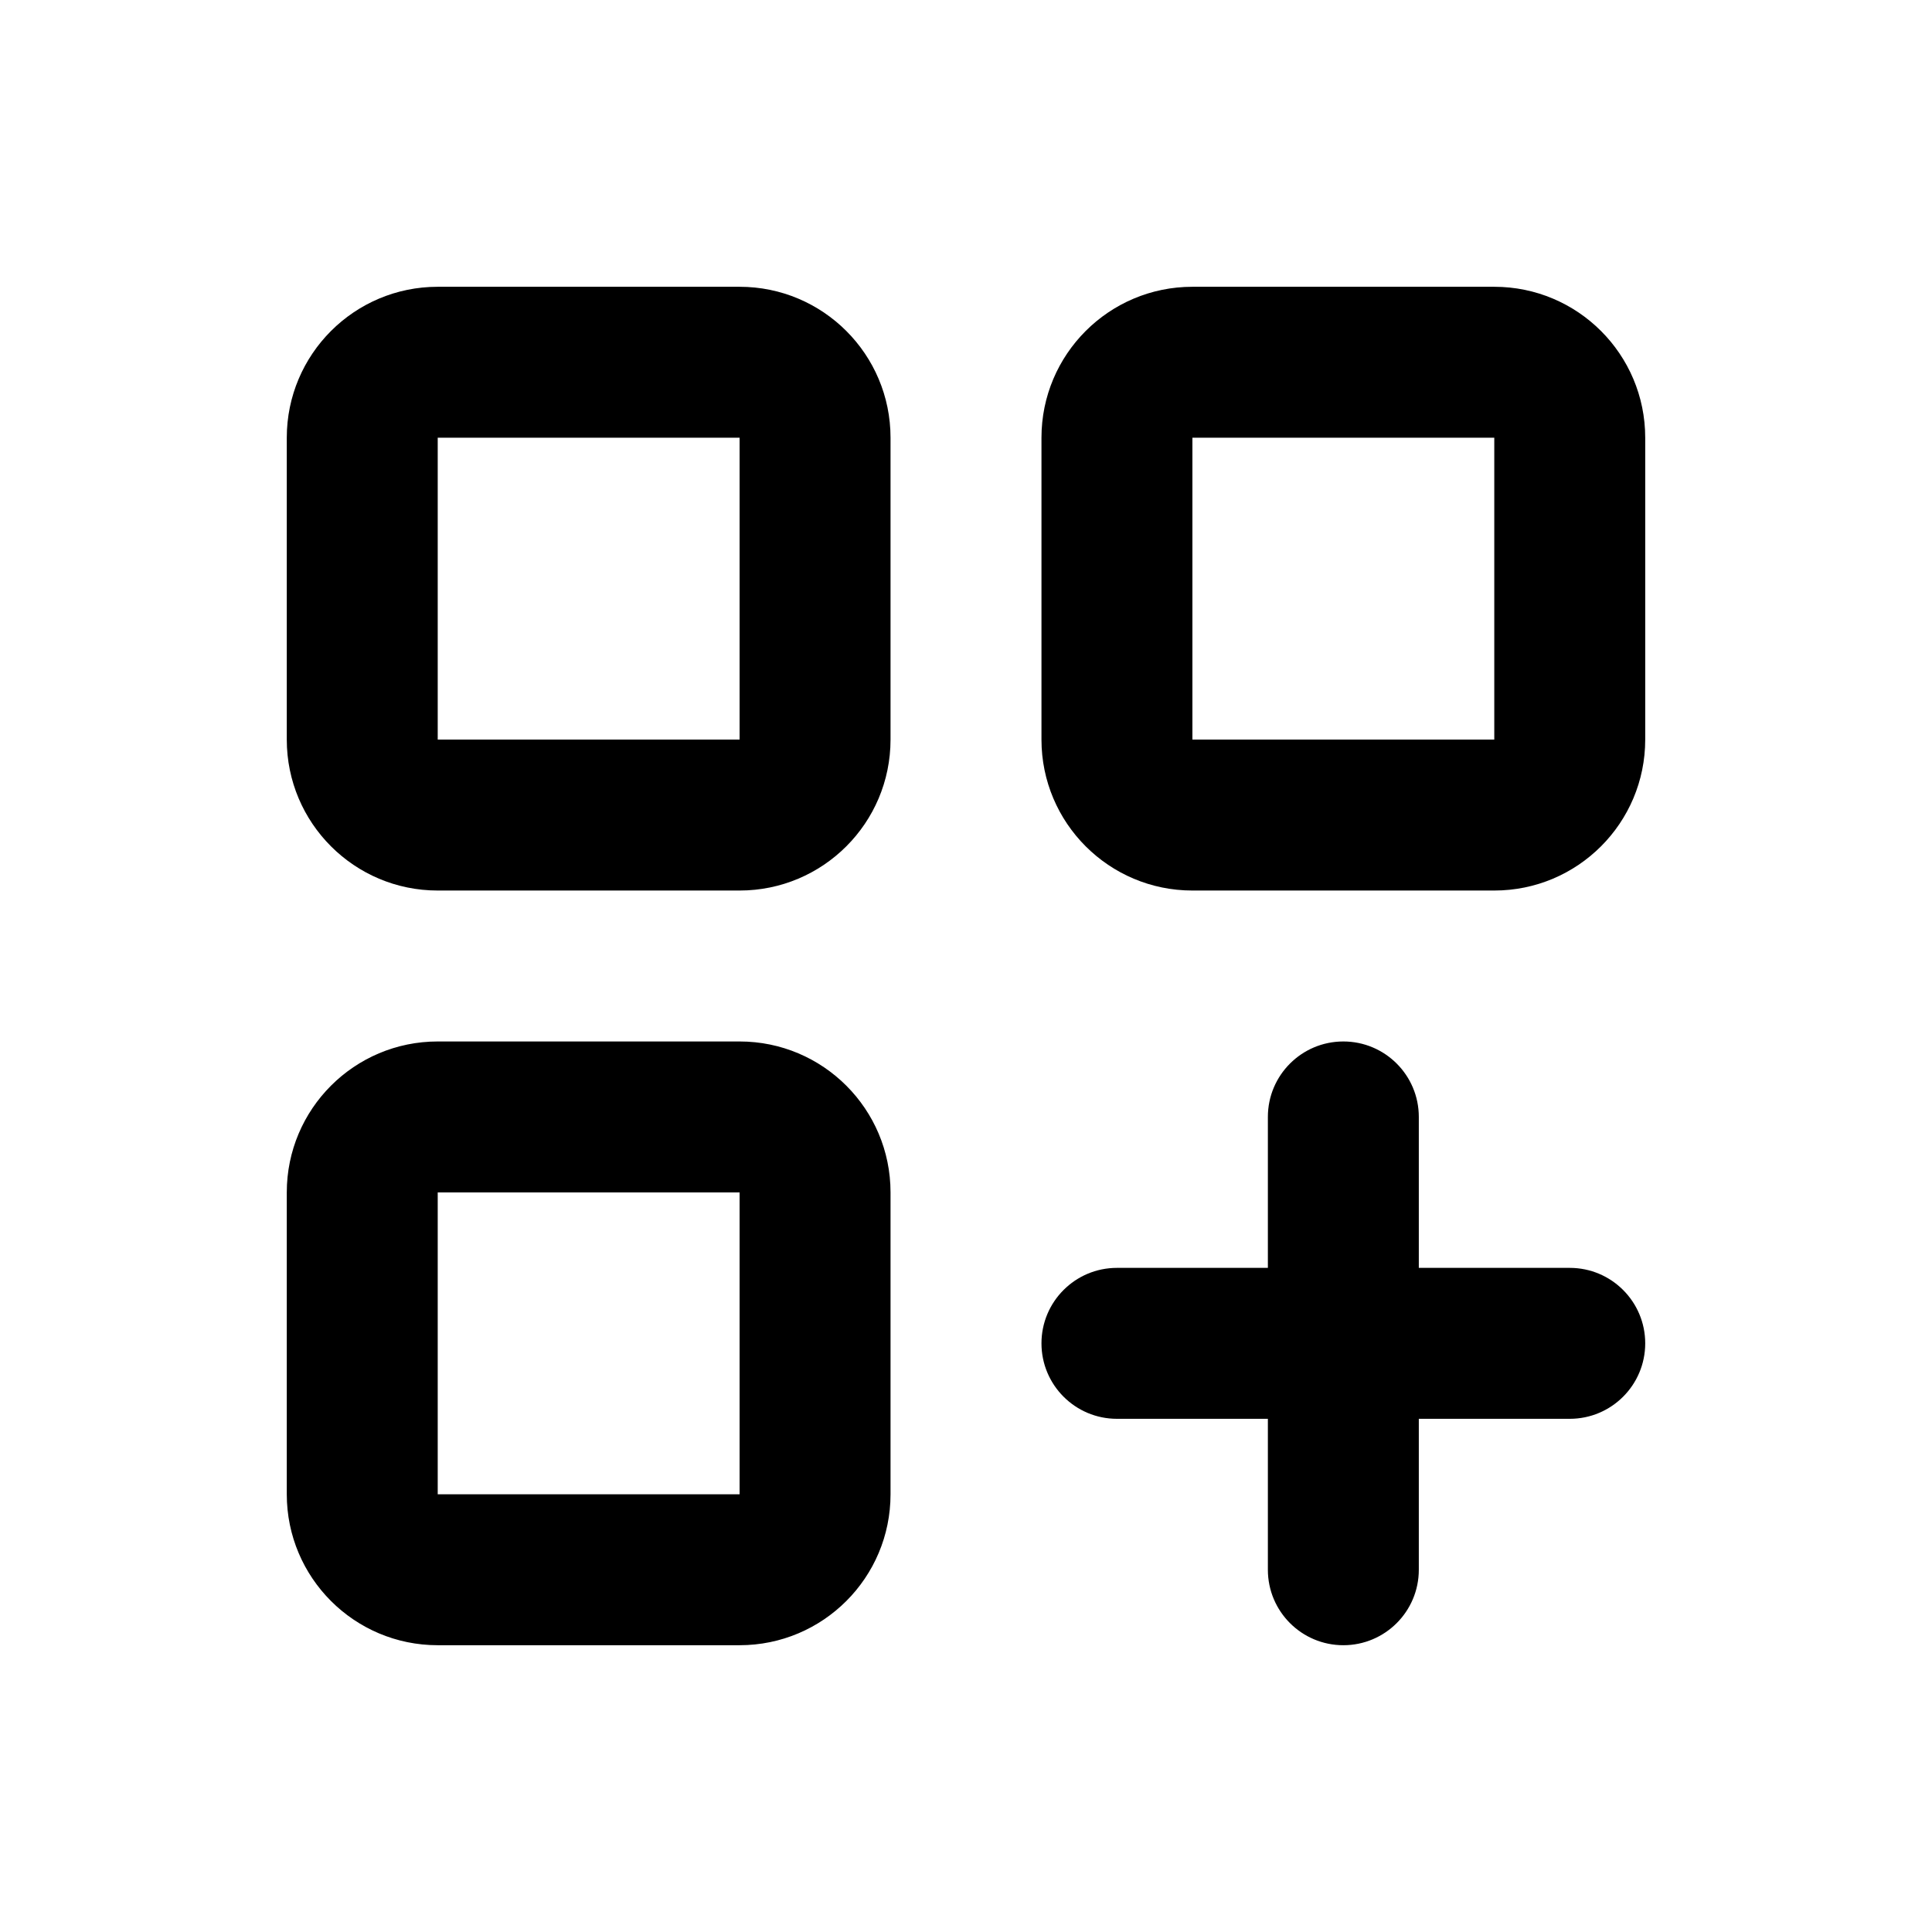
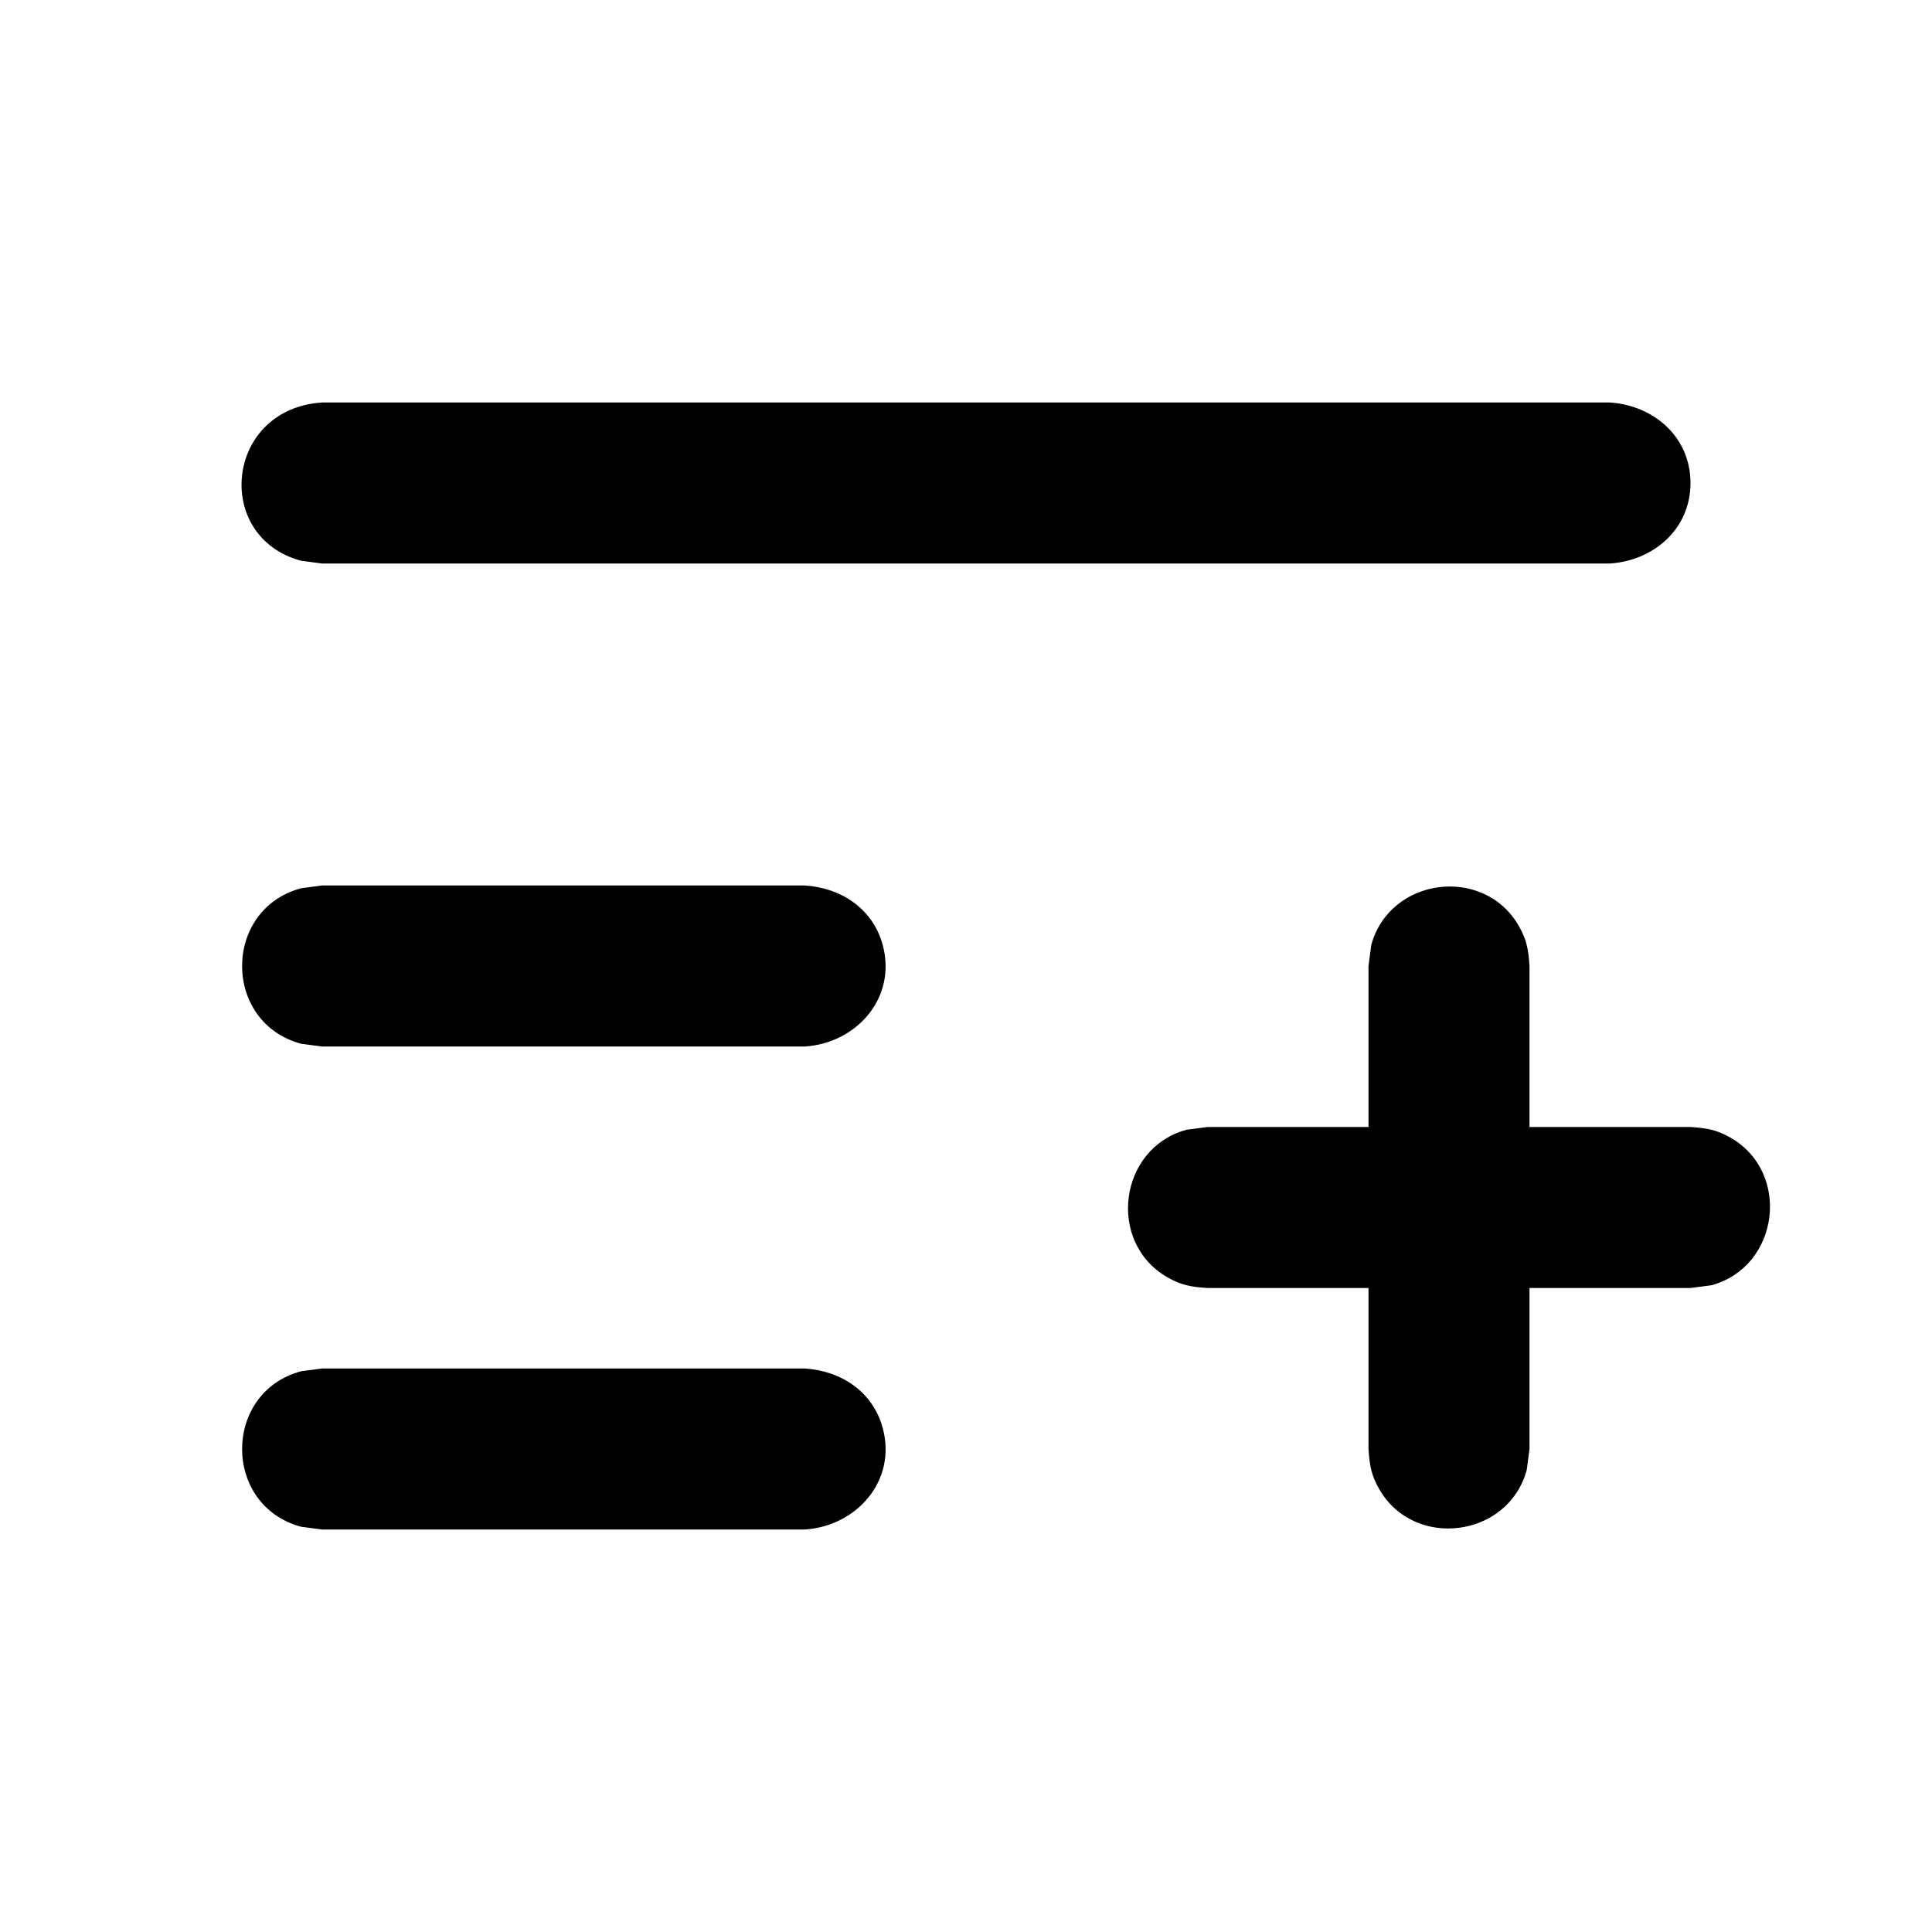
- <svg xmlns="http://www.w3.org/2000/svg" viewBox="-0.5 -0.5 16 16" id="Classify-Add-2-Line--Streamline-Mingcute.svg" height="16" width="16">
-   <g fill="none" fill-rule="evenodd">
-     <path d="M15 0v15H0V0h15ZM7.871 14.536l-0.007 0.001 -0.044 0.022 -0.013 0.003 -0.009 -0.003 -0.044 -0.022c-0.006 -0.002 -0.012 0 -0.015 0.004l-0.003 0.006 -0.011 0.268 0.003 0.013 0.006 0.008 0.065 0.046 0.009 0.003 0.007 -0.003 0.065 -0.046 0.007 -0.01 0.003 -0.011 -0.011 -0.267c-0.001 -0.006 -0.006 -0.011 -0.01 -0.011Zm0.165 -0.071 -0.009 0.001 -0.115 0.058 -0.006 0.006 -0.002 0.007 0.011 0.269 0.003 0.007 0.005 0.005 0.126 0.057c0.007 0.003 0.014 0 0.018 -0.005l0.003 -0.009 -0.021 -0.384c-0.002 -0.007 -0.006 -0.013 -0.013 -0.014Zm-0.447 0.001a0.014 0.014 0 0 0 -0.017 0.004l-0.004 0.009 -0.021 0.384c0 0.007 0.004 0.013 0.011 0.015l0.009 -0.001 0.126 -0.058 0.006 -0.005 0.002 -0.007 0.011 -0.269 -0.002 -0.007 -0.006 -0.006 -0.115 -0.057Z" stroke-width="1" />
-     <path fill="#000000" d="M6.875 3.125a1.25 1.25 0 0 0 -1.25 -1.25H3.125a1.25 1.25 0 0 0 -1.25 1.25v2.5a1.25 1.25 0 0 0 1.25 1.25h2.5a1.25 1.25 0 0 0 1.25 -1.25V3.125ZM3.125 3.125h2.5v2.5H3.125V3.125Zm10 0a1.25 1.25 0 0 0 -1.25 -1.25h-2.5a1.25 1.25 0 0 0 -1.25 1.25v2.5a1.25 1.25 0 0 0 1.25 1.25h2.5a1.25 1.25 0 0 0 1.25 -1.25V3.125Zm-3.75 0h2.5v2.5h-2.5V3.125Zm-3.75 5a1.25 1.25 0 0 1 1.25 1.25v2.5a1.25 1.25 0 0 1 -1.25 1.25H3.125a1.25 1.25 0 0 1 -1.25 -1.25v-2.5a1.25 1.25 0 0 1 1.25 -1.25h2.5Zm0 1.25H3.125v2.5h2.5v-2.5Zm2.5 1.25a0.625 0.625 0 0 1 0.625 -0.625h1.25v-1.25a0.625 0.625 0 1 1 1.25 0v1.25h1.25a0.625 0.625 0 1 1 0 1.25h-1.25v1.25a0.625 0.625 0 1 1 -1.25 0v-1.25h-1.25a0.625 0.625 0 0 1 -0.625 -0.625Z" stroke-width="1" />
-   </g>
+ <svg xmlns="http://www.w3.org/2000/svg" width="16" height="16" viewBox="0 0 24 24">
+   <path d="M0 0h24v24H0z" fill="none" />
+   <path fill="#000000FF" d="M3.741 18.966c-.978-.262-.978-1.67 0-1.932L4 17h6c.451.03.844.288.966.741.176.656-.327 1.217-.966 1.259H4ZM19 16v2l-.034.259c-.226.842-1.396.996-1.832.241-.101-.175-.121-.302-.134-.5v-2h-2c-.198-.013-.325-.033-.5-.134-.755-.436-.601-1.606.241-1.832L15 14h2v-2l.034-.259c.226-.842 1.396-.996 1.832-.241.101.175.121.302.134.5v2h2c.198.013.325.033.5.134.755.436.601 1.606-.241 1.832L21 16ZM3.741 12.966c-.978-.262-.978-1.67 0-1.932L4 11h6c.451.03.844.288.966.741.176.656-.327 1.217-.966 1.259H4Zm0-6C2.643 6.672 2.796 5.079 4 5h16c.543.036 1 .428 1 1s-.457.964-1 1H4Z" />
</svg>
